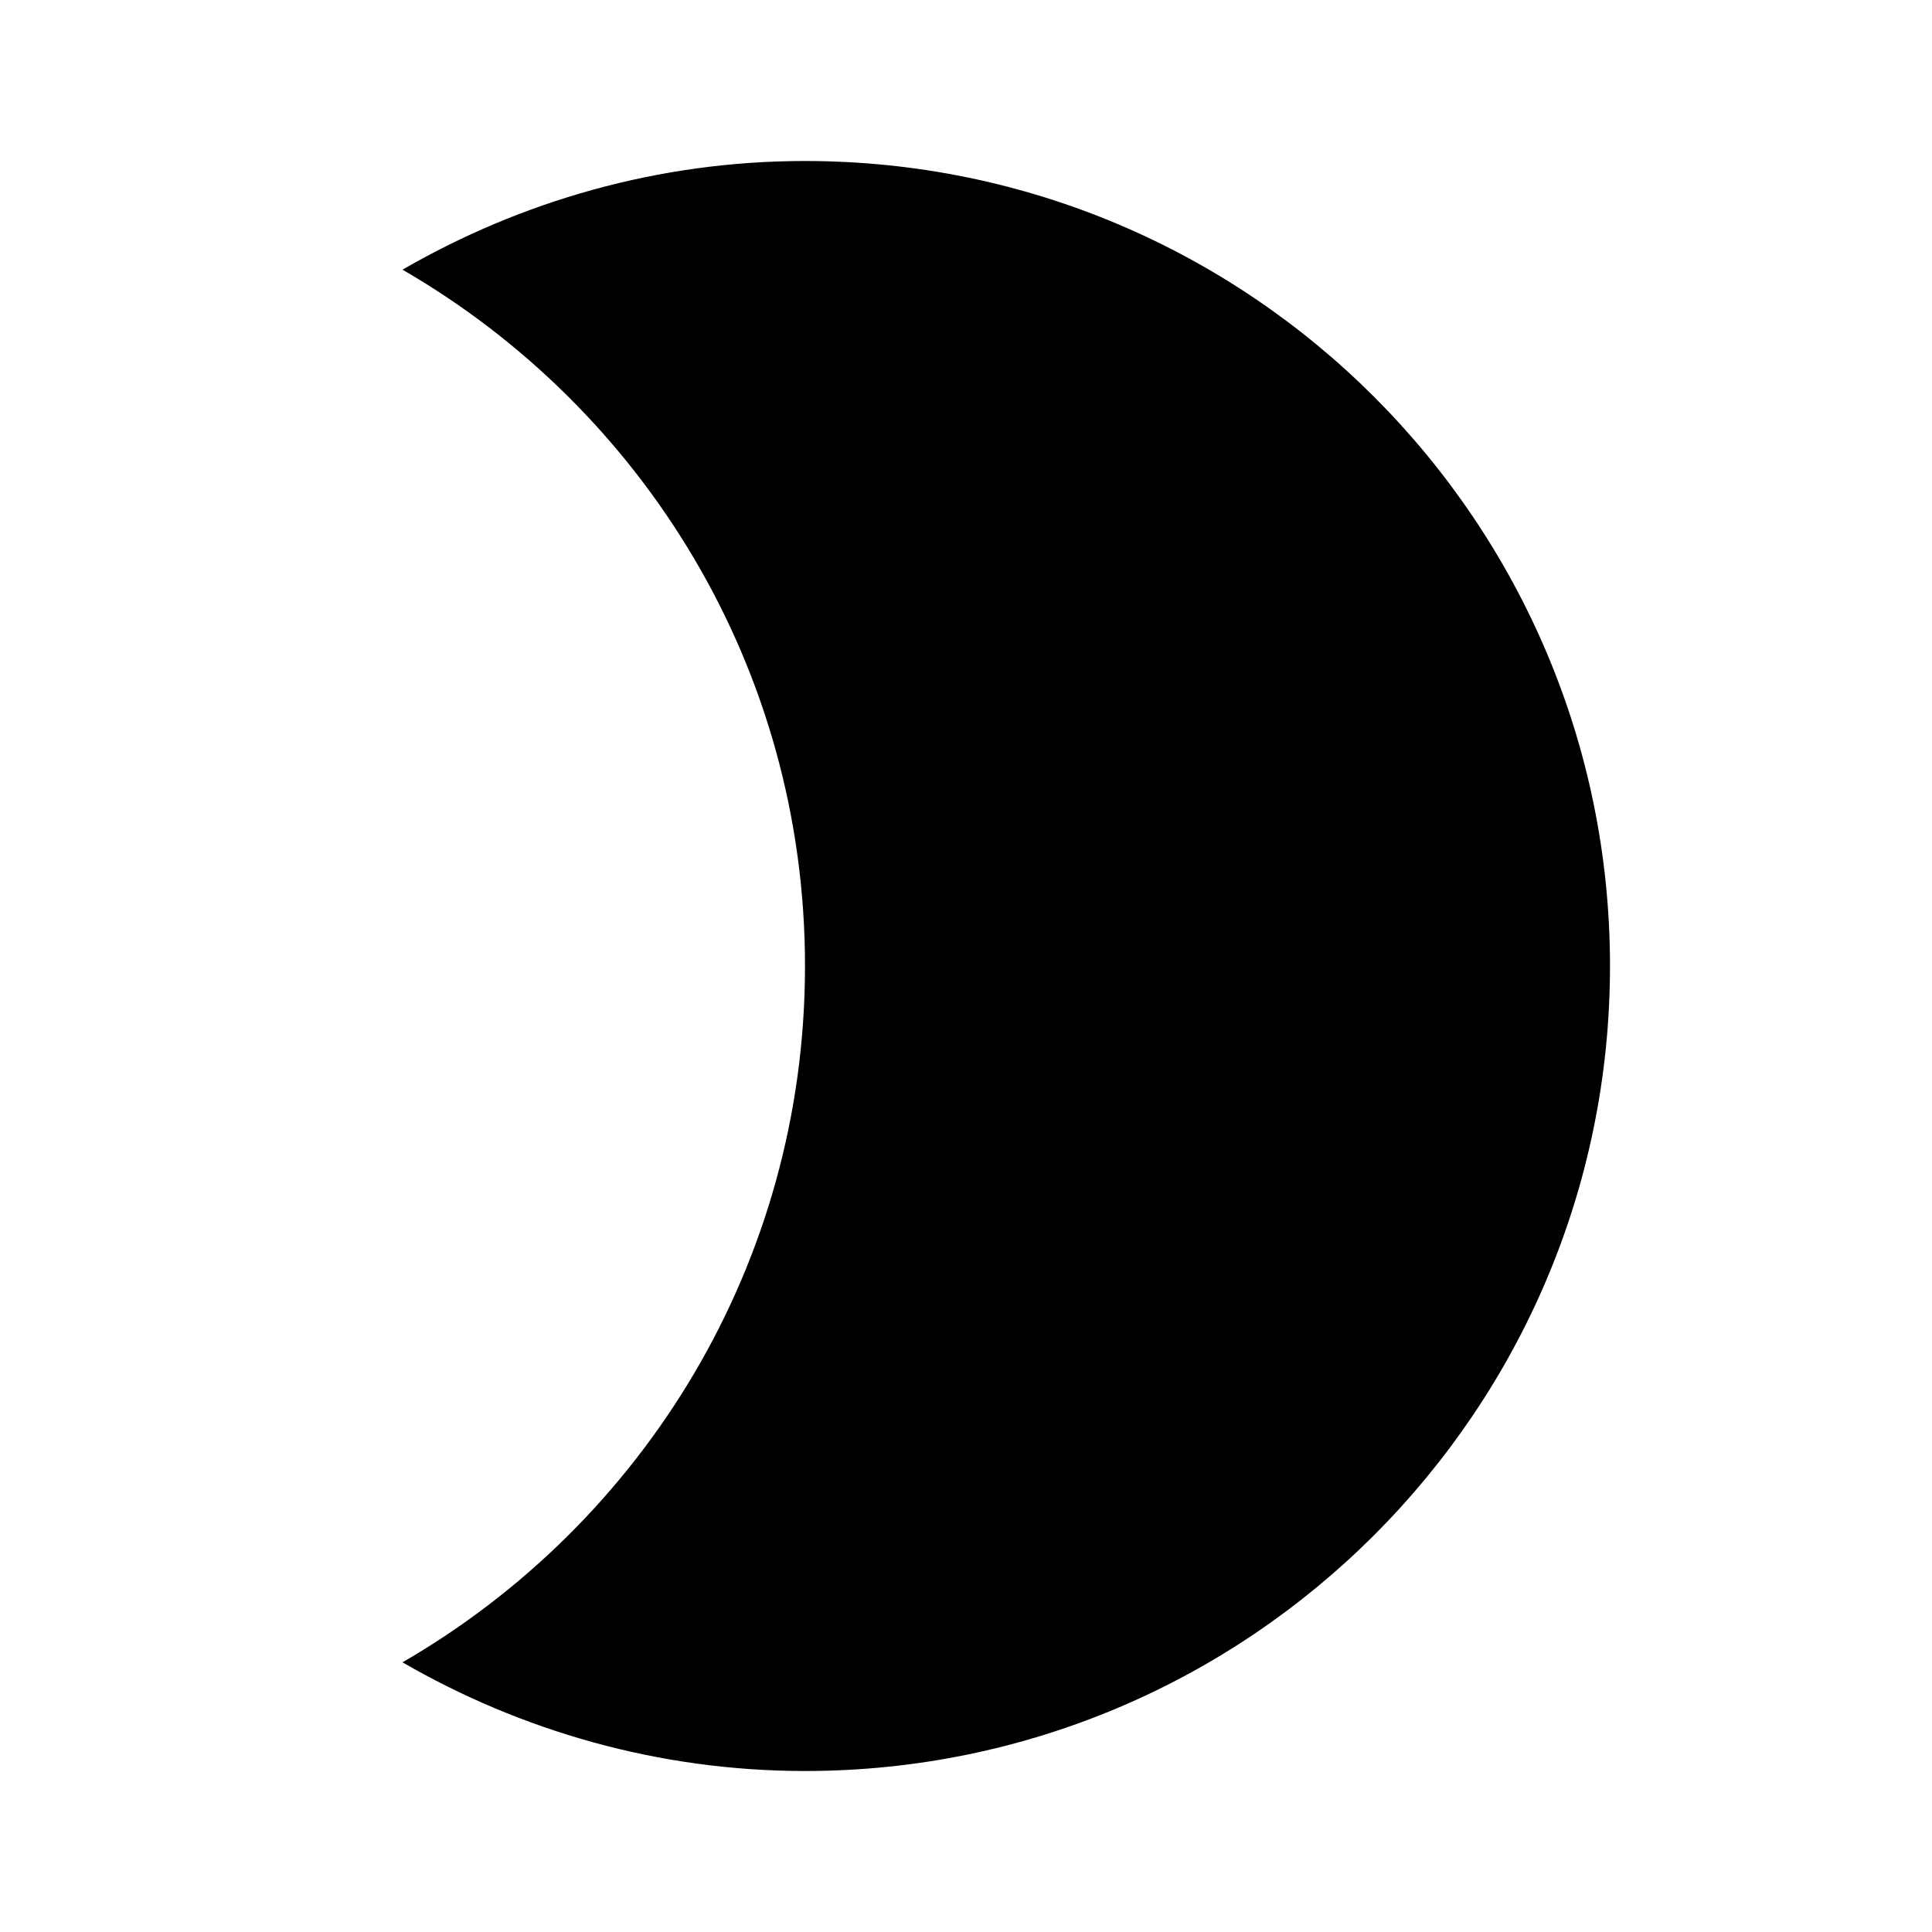
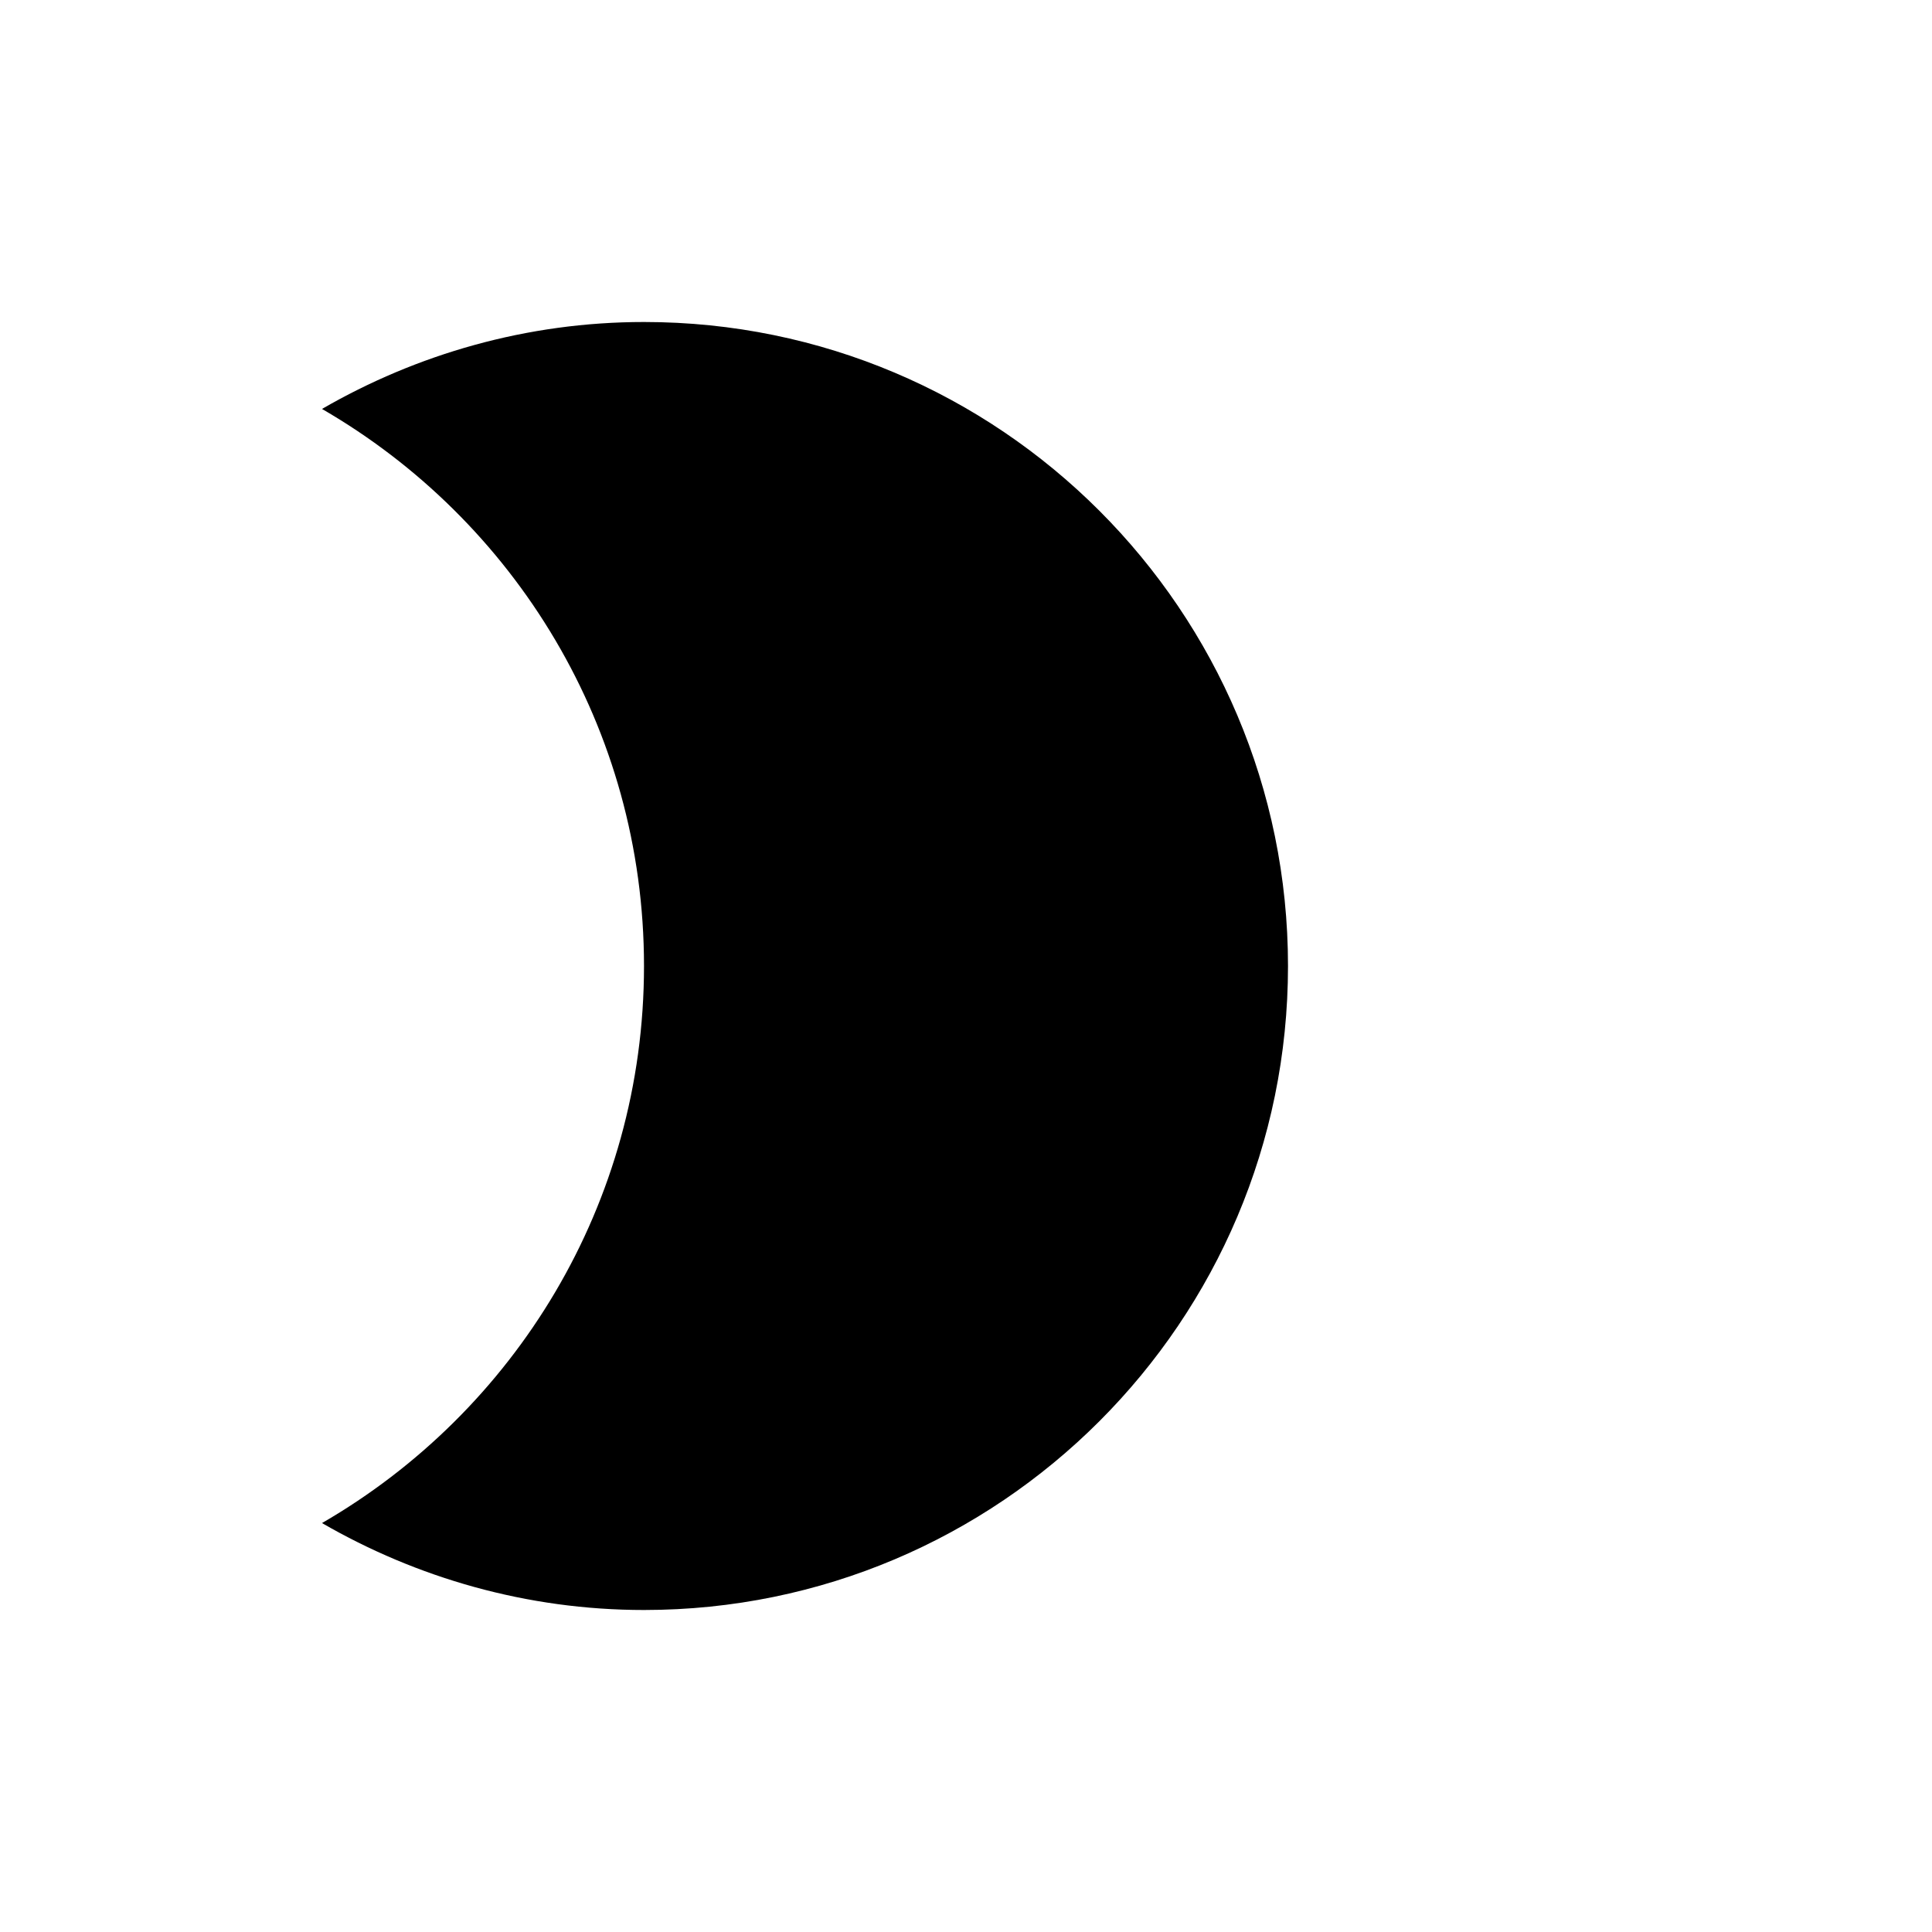
- <svg xmlns="http://www.w3.org/2000/svg" height="24" viewBox="0 0 24 24" width="24">
+ <svg xmlns="http://www.w3.org/2000/svg" height="30" viewBox="0 0 30 24" width="30">
  <path d="M10 2c-1.82 0-3.53.5-5 1.35C7.99 5.08 10 8.3 10 12s-2.01 6.92-5 8.65C6.47 21.5 8.18 22 10 22c5.52 0 10-4.48 10-10S15.52 2 10 2z" />
  <path d="M0 0h24v24H0z" fill="none" />
</svg>
